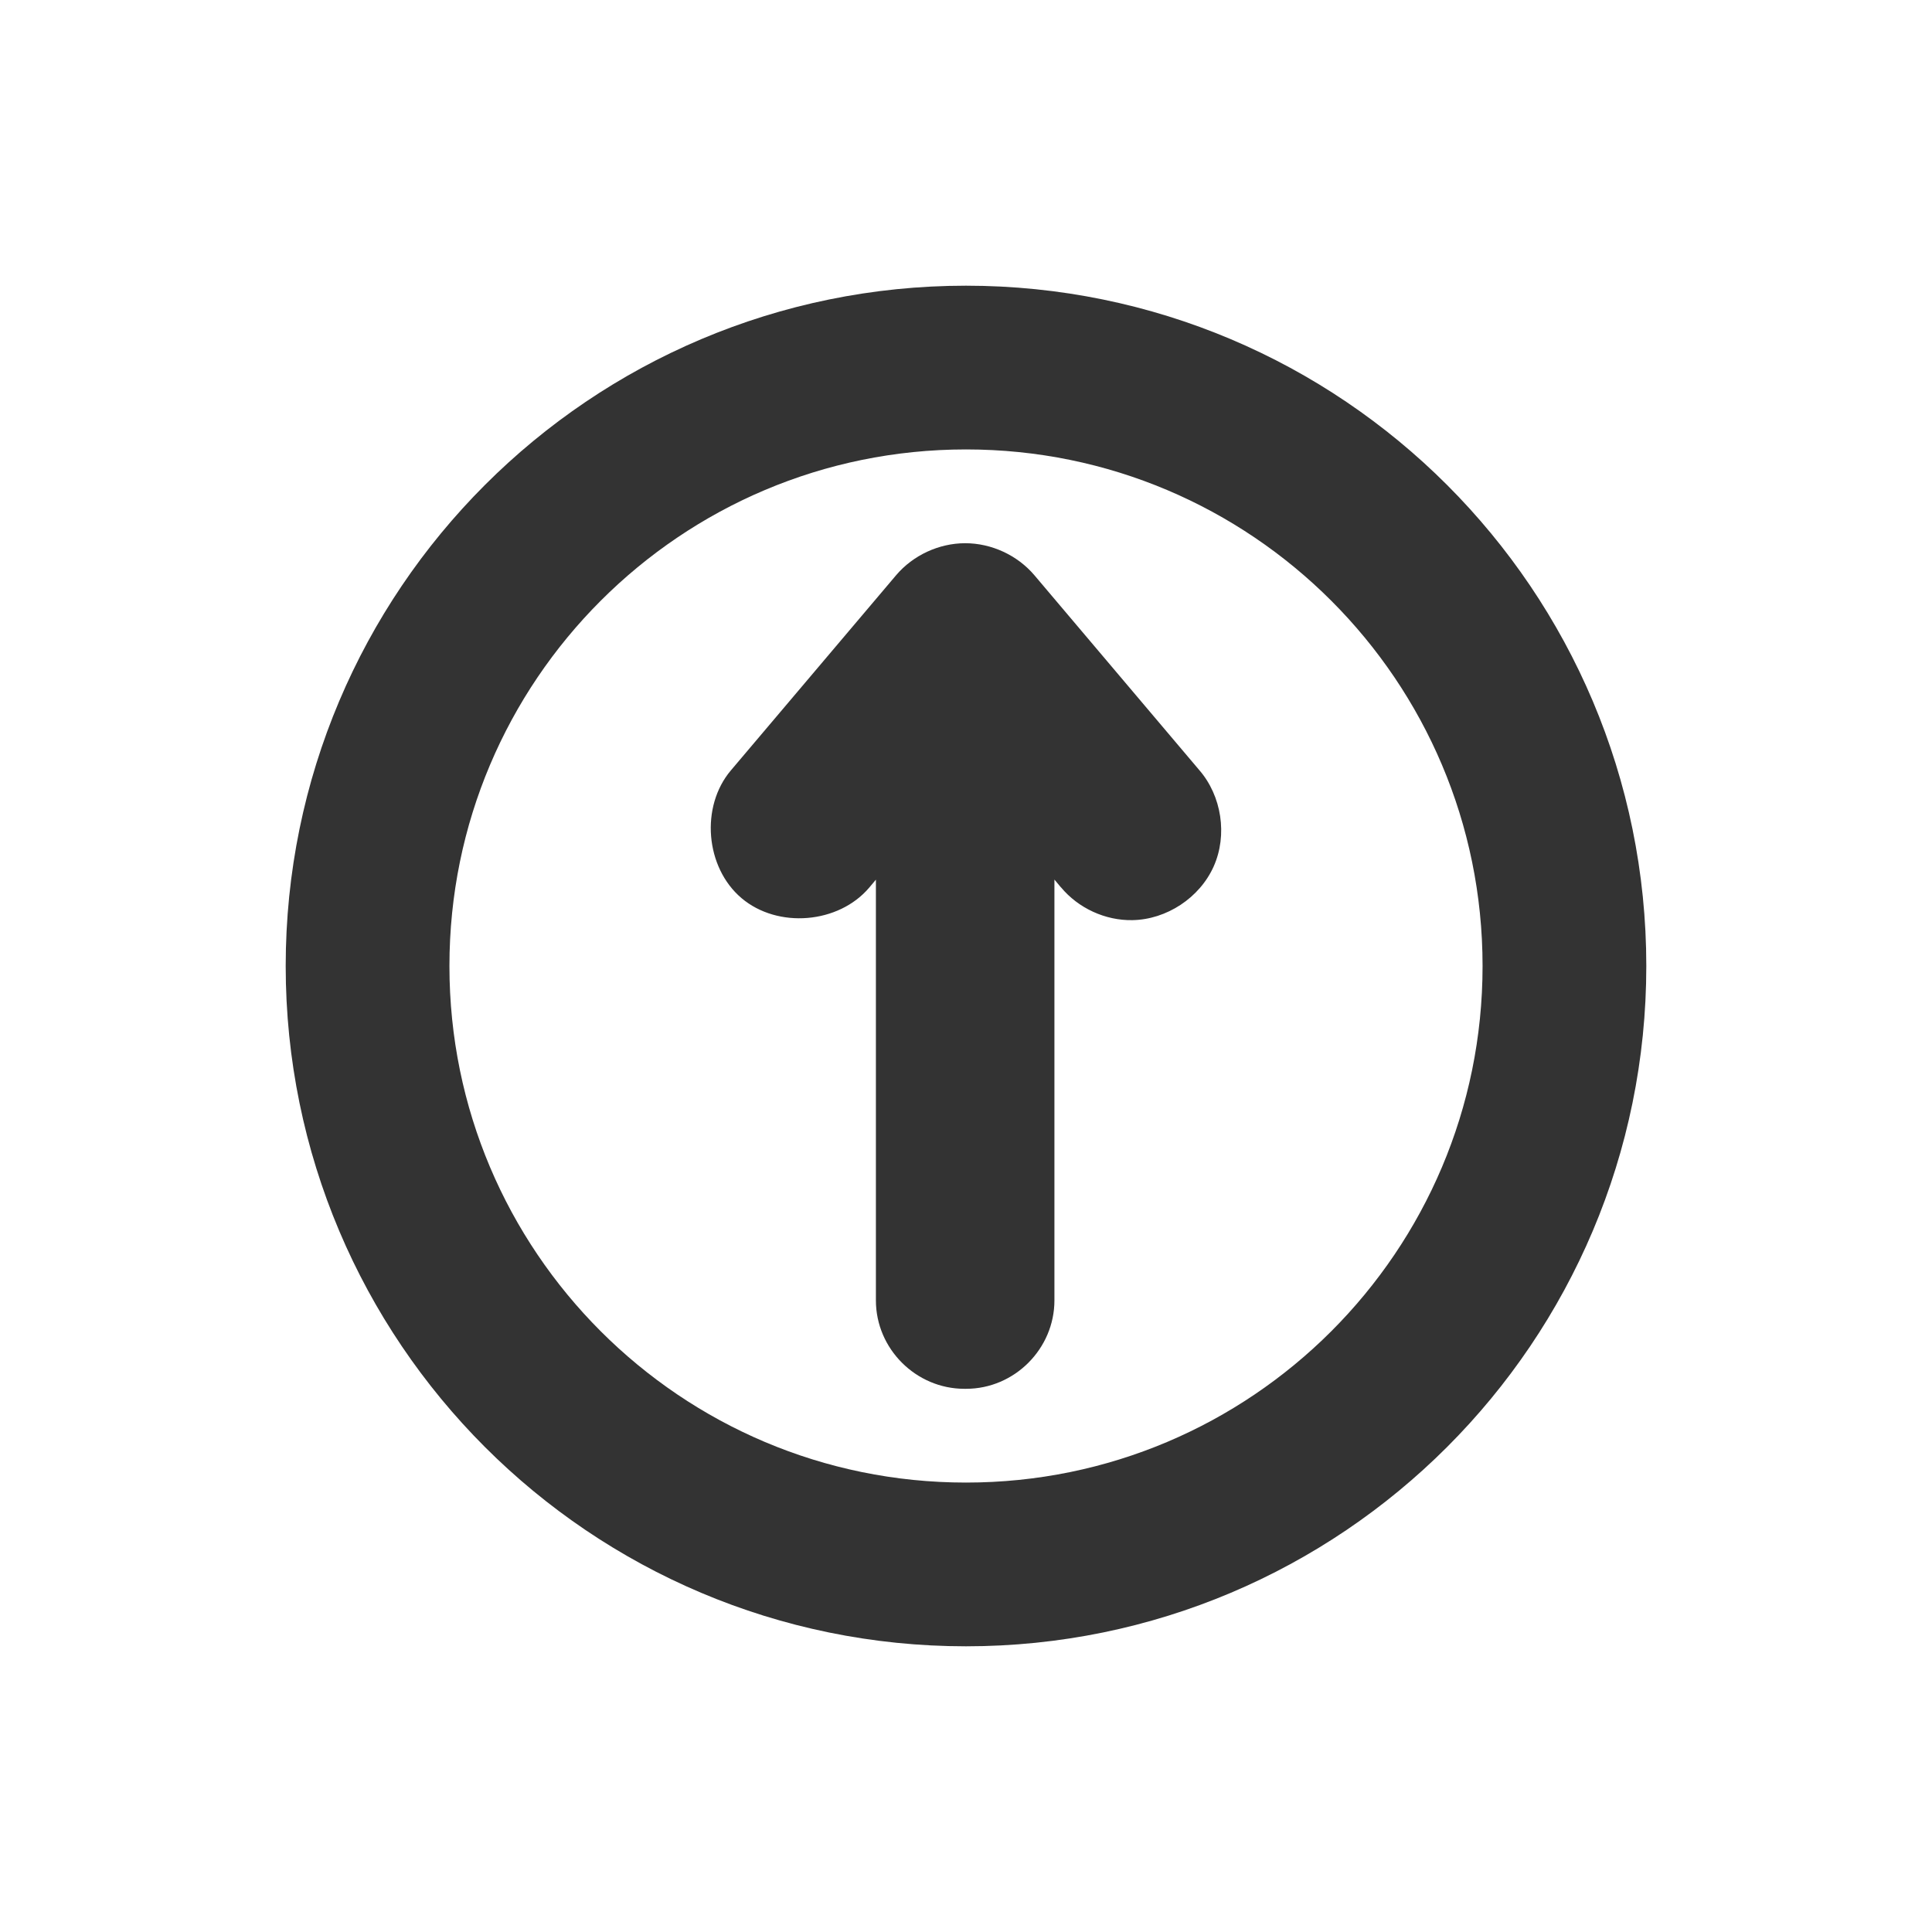
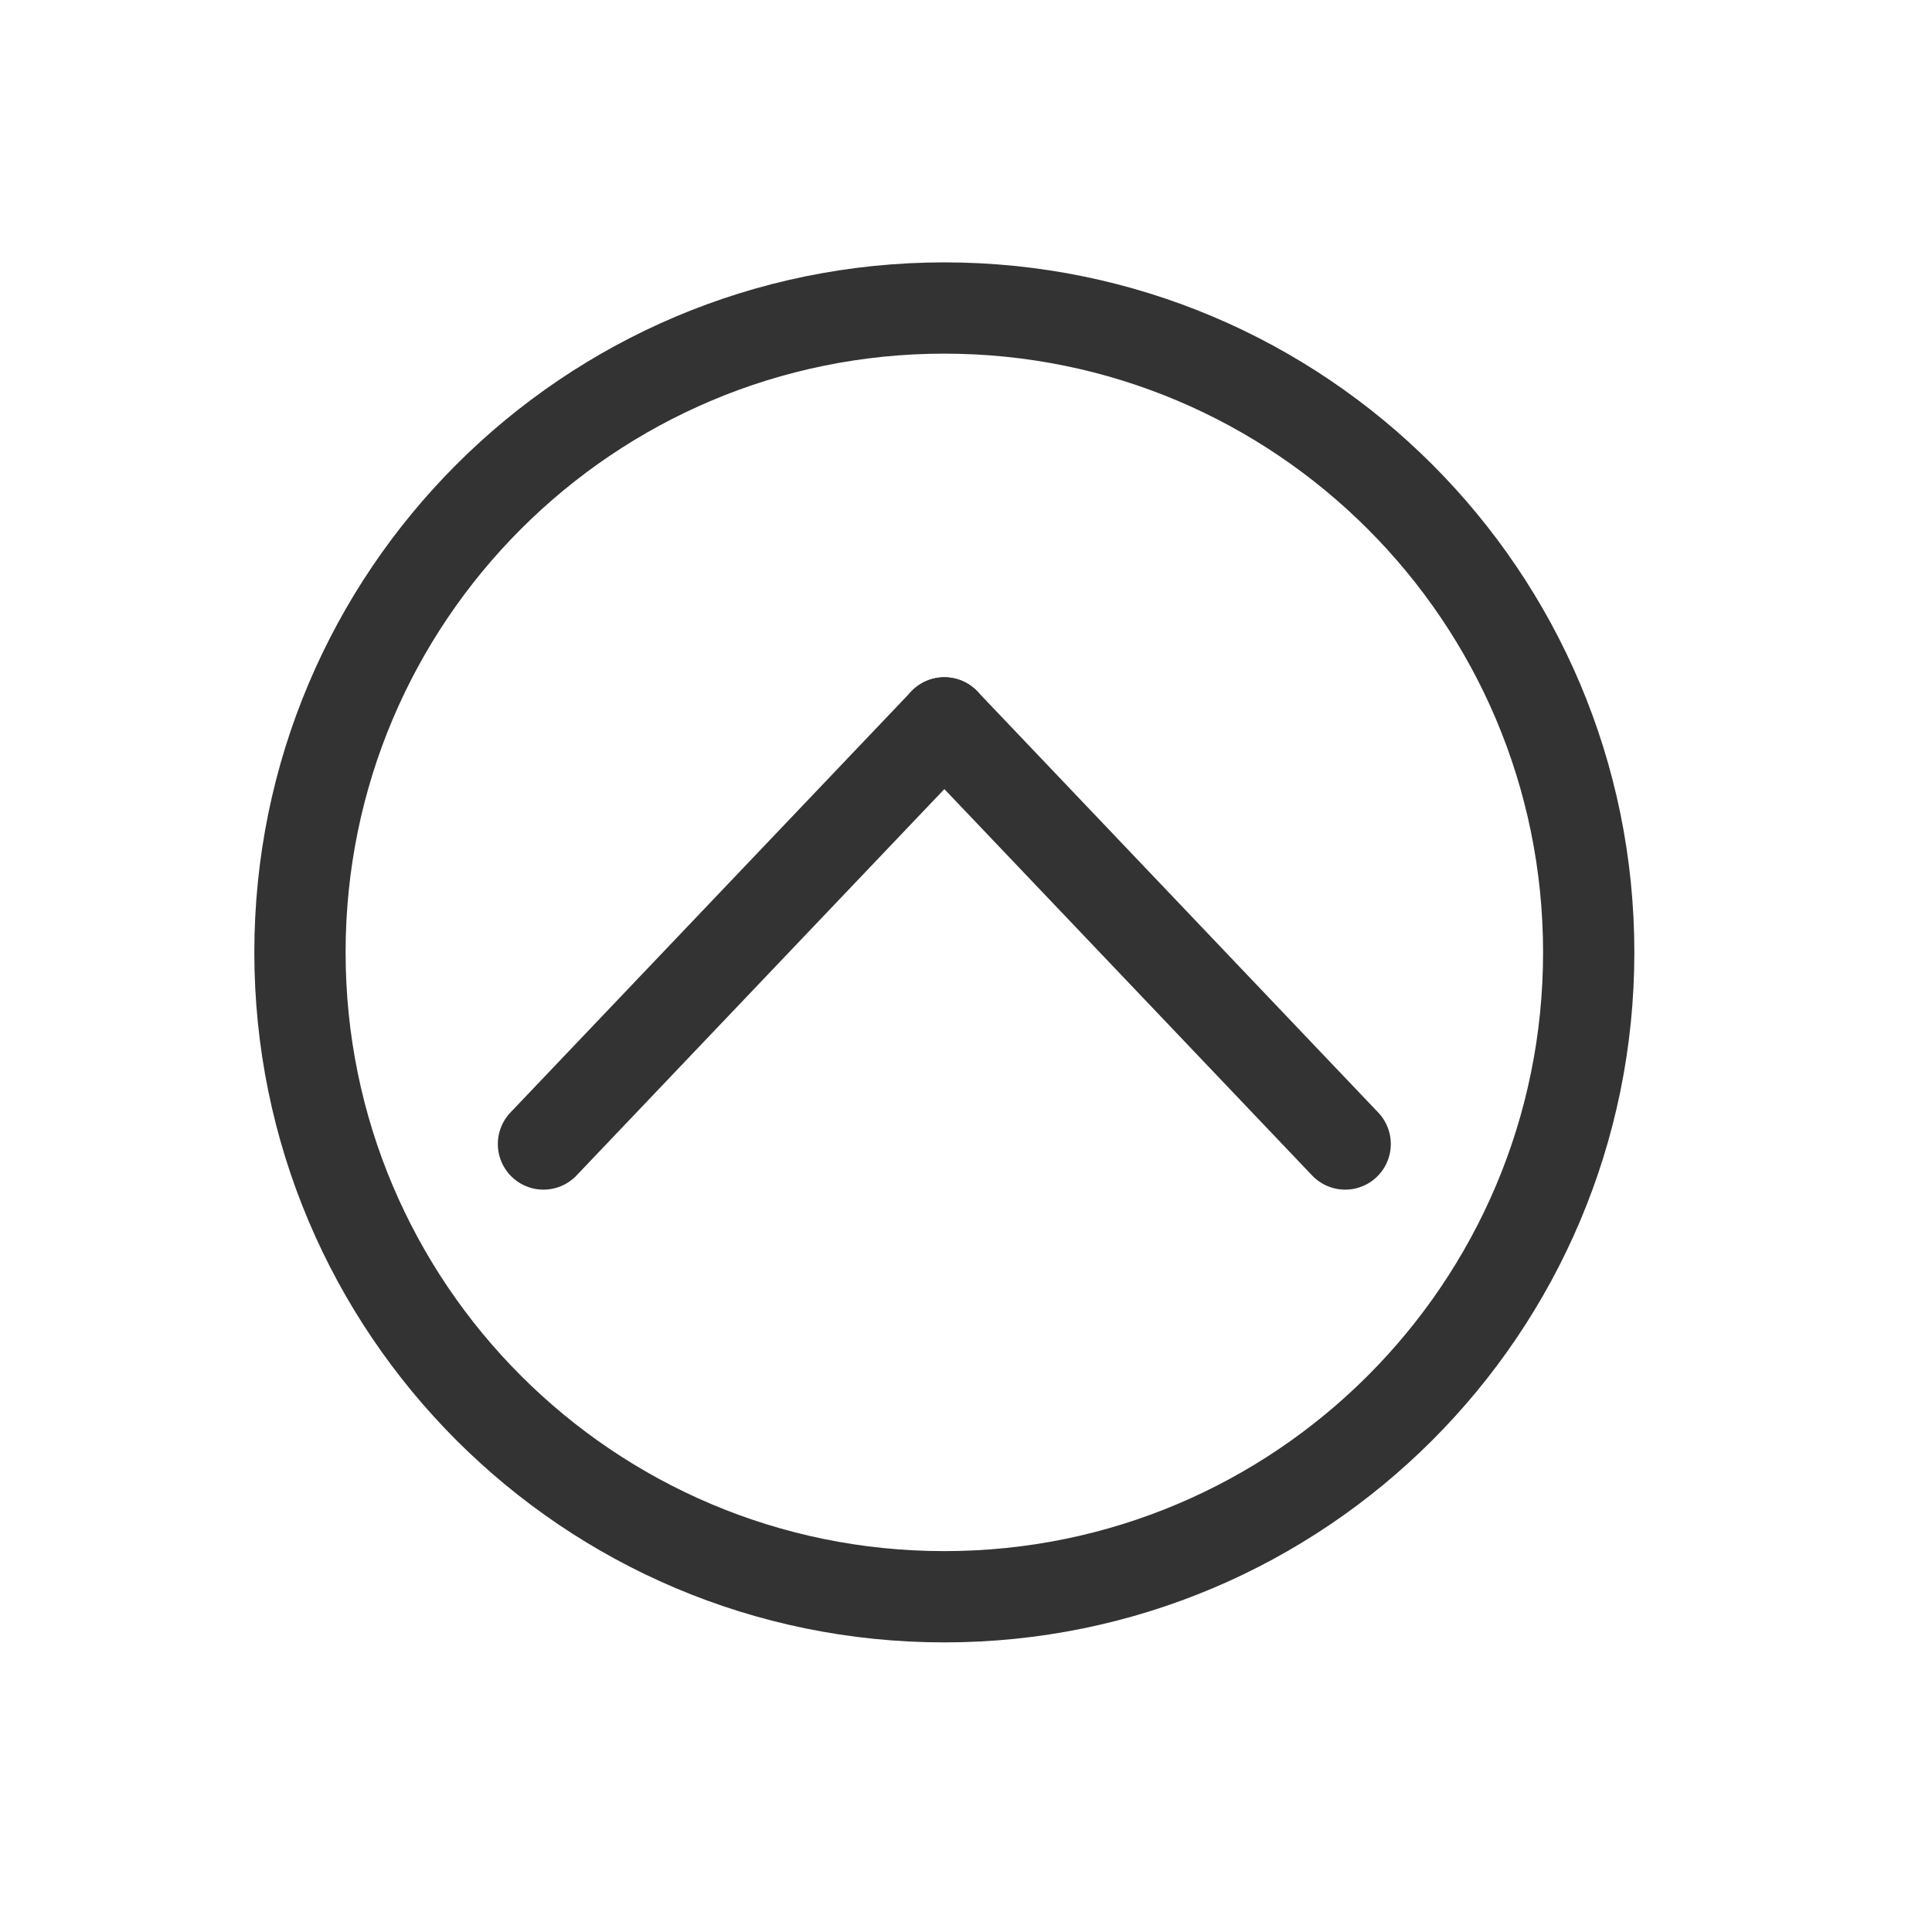
<svg xmlns="http://www.w3.org/2000/svg" version="1.1" x="0px" y="0px" width="24px" height="24px" viewBox="0 0 24 24" style="enable-background:new 0 0 24 24;" xml:space="preserve" id="svg6">
  <defs id="defs10" />
  <g id="Guides" style="display:none;">
</g>
-   <circle style="fill:none;stroke:#333333;stroke-width:2.034;stroke-linecap:round;stroke-linejoin:round;stroke-miterlimit:4;stroke-dasharray:none;paint-order:stroke fill markers" id="path949" cx="12" cy="12" r="7.434" />
-   <path id="rect4520" style="opacity:1;vector-effect:none;fill:#333333;fill-opacity:1;stroke:none;stroke-width:3.814;stroke-linecap:round;stroke-linejoin:round;stroke-miterlimit:4;stroke-dasharray:none;stroke-dashoffset:0;stroke-opacity:1;paint-order:stroke fill markers" transform="matrix(0.5243954,0,0,0.5243954,5.700808,5.648876)" d="m 11.994,2.096 c -0.622,2.211e-4 -1.237,0.285 -1.639,0.76 L 6.443,7.477 C 5.716,8.335 5.836,9.777 6.695,10.504 c 0.859,0.727 2.301,0.607 3.027,-0.252 l 0.156,-0.186 v 9.967 c 0,1.148 0.95,2.094 2.096,2.094 h 0.041 c 1.146,0 2.092,-0.949 2.092,-2.094 v -9.969 l 0.15,0.18 c 9.18e-4,0.001 0.003,8.4e-4 0.004,0.002 0.41,0.495 1.051,0.791 1.693,0.779 0.812,-0.014 1.595,-0.531 1.926,-1.273 C 18.211,9.01 18.07,8.082 17.537,7.469 L 13.633,2.855 C 13.231,2.381 12.616,2.096 11.994,2.096 Z" />
+   <path id="path949" style="fill:none;stroke:#333333;stroke-width:1.053;stroke-linecap:round;stroke-linejoin:round;stroke-miterlimit:4;stroke-dasharray:none;paint-order:stroke fill markers" transform="matrix(-1.076761,0,0,-1.076761,24.65207,24.75195)" d="M 12,4.566 A 7.434,7.434 0 0 0 4.566,12 7.434,7.434 0 0 0 12,19.434 7.434,7.434 0 0 0 19.434,12 7.434,7.434 0 0 0 12,4.566 Z" />
+   <g id="g1088" transform="matrix(1,0,0,-1,0.1381564,23.6961)">
+     <path style="fill:none;fill-rule:evenodd;stroke:#333333;stroke-width:1.134;stroke-linecap:round;stroke-linejoin:miter;stroke-miterlimit:4;stroke-dasharray:none;stroke-opacity:1" d="M 6.613,9.485 11.593,14.716" id="path861" />
+     <path style="fill:none;fill-rule:evenodd;stroke:#333333;stroke-width:1.134;stroke-linecap:round;stroke-linejoin:miter;stroke-miterlimit:4;stroke-dasharray:none;stroke-opacity:1" d="M 16.572,9.485 11.593,14.716" id="path861-3" />
+   </g>
</svg>
